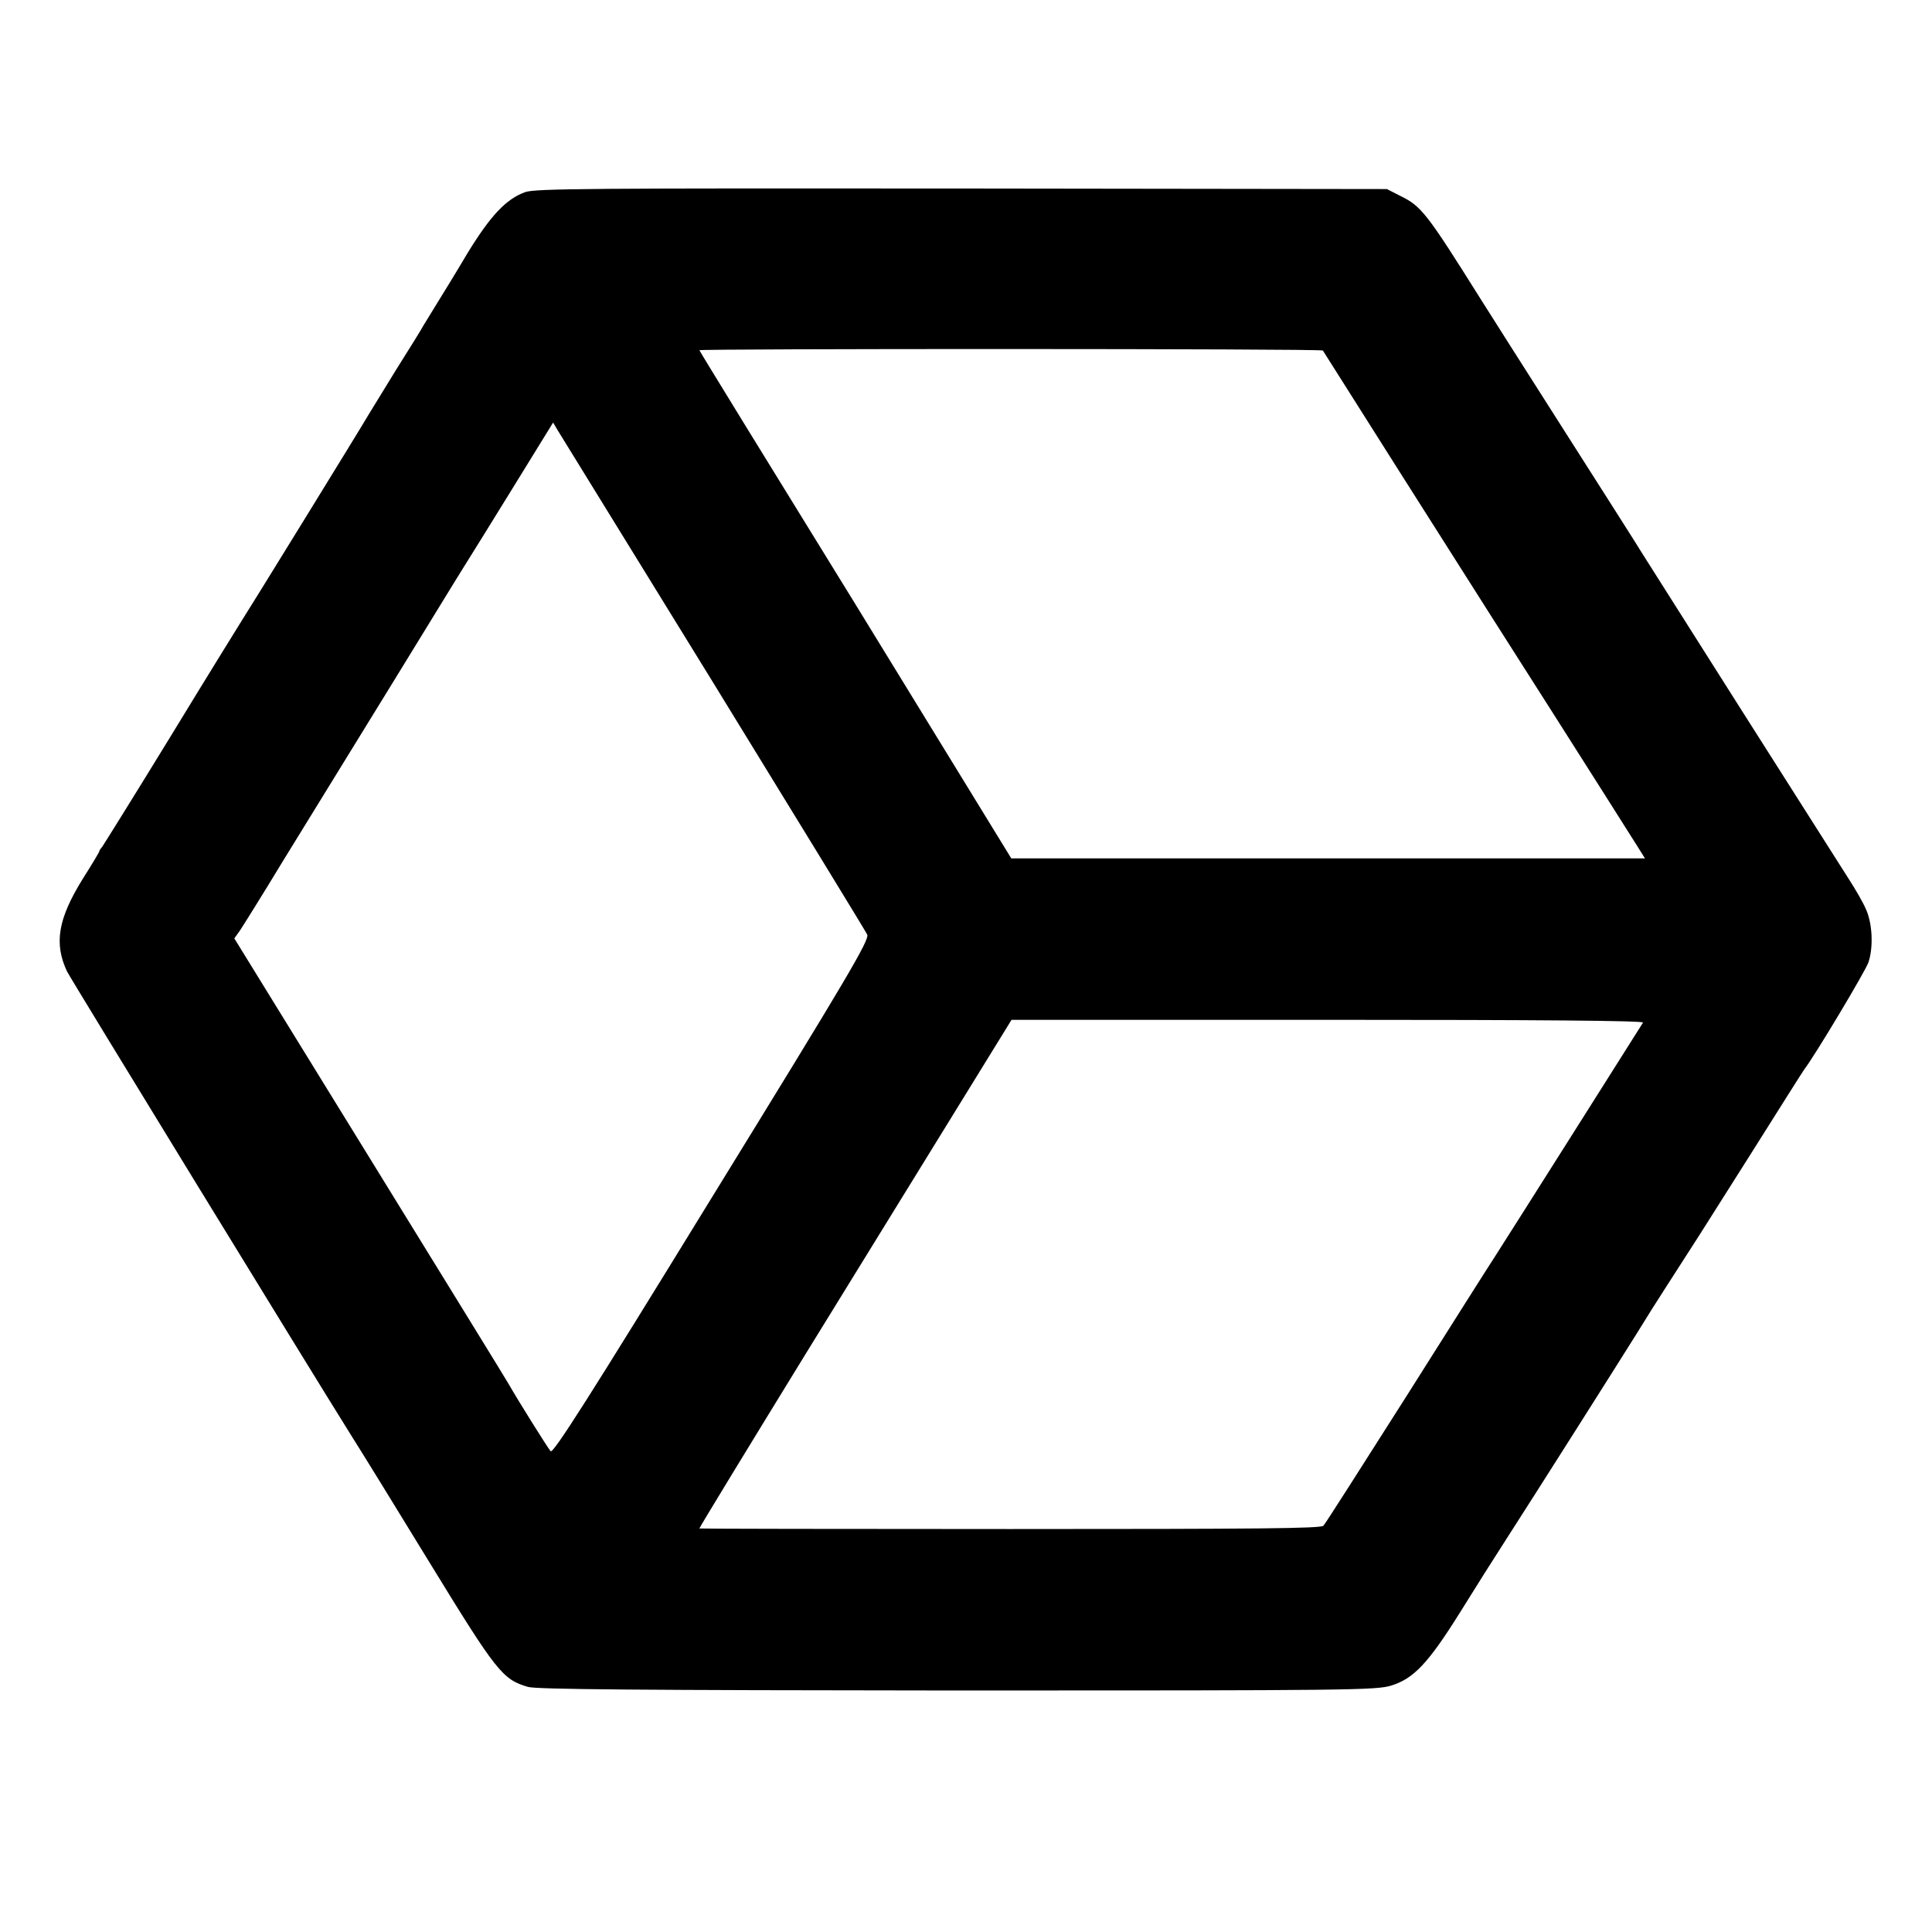
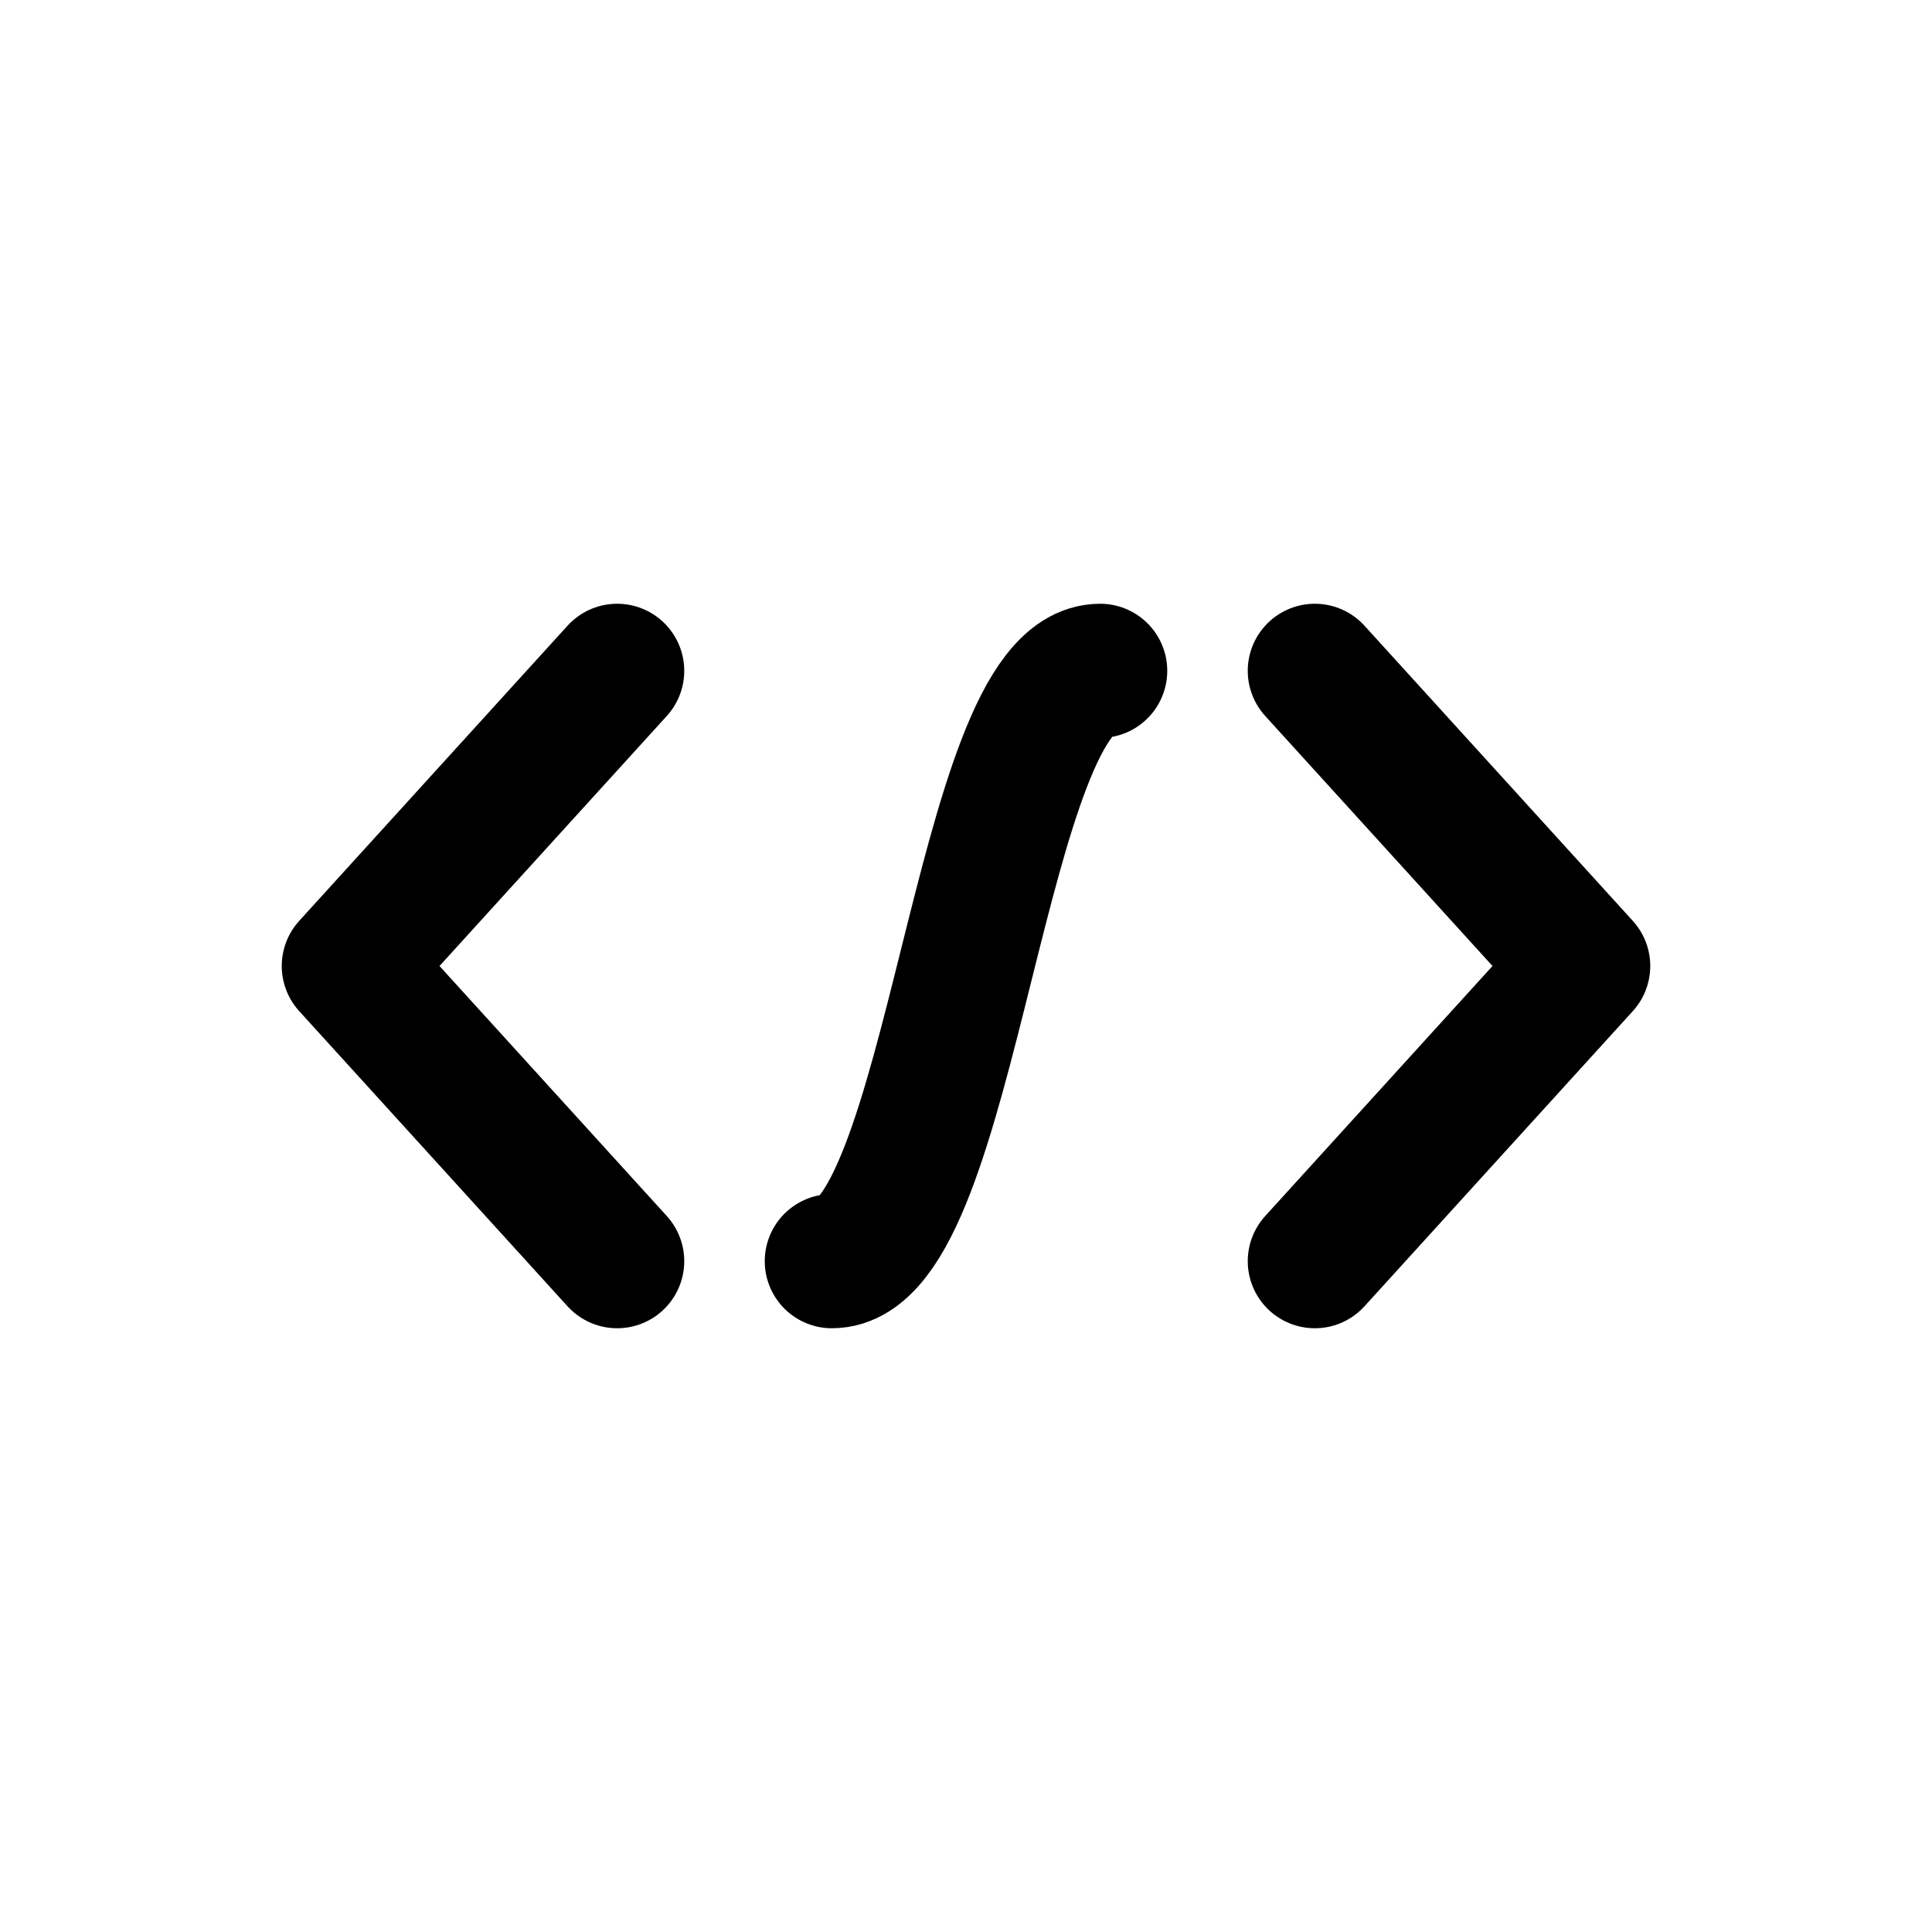
- <svg xmlns="http://www.w3.org/2000/svg" version="1.0" width="700pt" height="700pt" viewBox="0 0 700 700" preserveAspectRatio="xMidYMid meet">
-   <g transform="translate(0,700) scale(0.1,-0.1)" fill="#000000" stroke="none">
-     <path d="M1903 6304 c-69 -25 -125 -84 -209 -221 -42 -71 -93 -154 -113 -186 -20 -32 -40 -66 -46 -75 -5 -10 -50 -83 -100 -162 -49 -80 -94 -153 -100 -163 -16 -29 -448 -730 -463 -752 -7 -11 -121 -195 -252 -410 -131 -214 -244 -395 -249 -402 -6 -7 -11 -14 -11 -17 0 -3 -27 -48 -60 -100 -90 -145 -105 -234 -57 -336 11 -23 886 -1452 1029 -1680 33 -52 162 -261 286 -464 242 -395 263 -421 355 -448 32 -9 395 -12 1556 -13 1424 0 1518 1 1572 18 81 25 134 81 249 265 52 84 131 209 175 277 105 163 395 621 465 733 30 49 79 127 109 173 98 152 117 181 305 479 102 162 189 300 193 305 36 46 223 358 233 389 18 55 14 140 -9 191 -10 24 -39 74 -63 111 -61 95 -729 1148 -748 1179 -8 14 -134 212 -280 441 -146 229 -283 445 -305 480 -197 314 -215 337 -293 375 l-47 24 -1540 2 c-1341 1 -1545 0 -1582 -13z m2890 -574 c2 -3 133 -210 291 -460 159 -250 299 -471 311 -490 19 -29 452 -710 538 -847 l27 -43 -1148 0 -1148 0 -563 918 c-311 504 -566 919 -567 923 -3 6 2253 6 2259 -1z m-2208 -1205 c301 -490 552 -900 557 -911 9 -19 -68 -149 -563 -953 -447 -728 -575 -929 -584 -919 -10 11 -123 192 -150 240 -5 10 -232 378 -503 818 l-493 800 20 28 c10 15 81 128 156 252 76 124 148 241 160 260 12 19 120 195 240 390 120 195 234 382 255 415 21 33 102 164 181 292 l143 232 16 -27 c9 -15 263 -427 565 -917z m3368 -1230 c-8 -13 -494 -782 -538 -850 -18 -27 -162 -255 -320 -505 -159 -250 -293 -461 -300 -468 -9 -10 -239 -12 -1135 -12 -618 0 -1124 1 -1126 2 -1 2 174 289 389 639 216 350 471 764 567 920 l175 284 1146 0 c768 0 1145 -3 1142 -10z" />
+ <svg xmlns="http://www.w3.org/2000/svg" viewBox="0 0 36 36">
+   <g fill="none" stroke="#000" stroke-width="2.5" stroke-linecap="round" stroke-linejoin="round">
+     <path d="M11.5 12.5 6.5 18l5 5.5" />
+     <path d="M24.5 12.5 29.5 18l-5 5.5" />
+     <path d="M15.5 23.5C17.75 23.5 18.25 12.5 20.5 12.5" />
  </g>
</svg>
